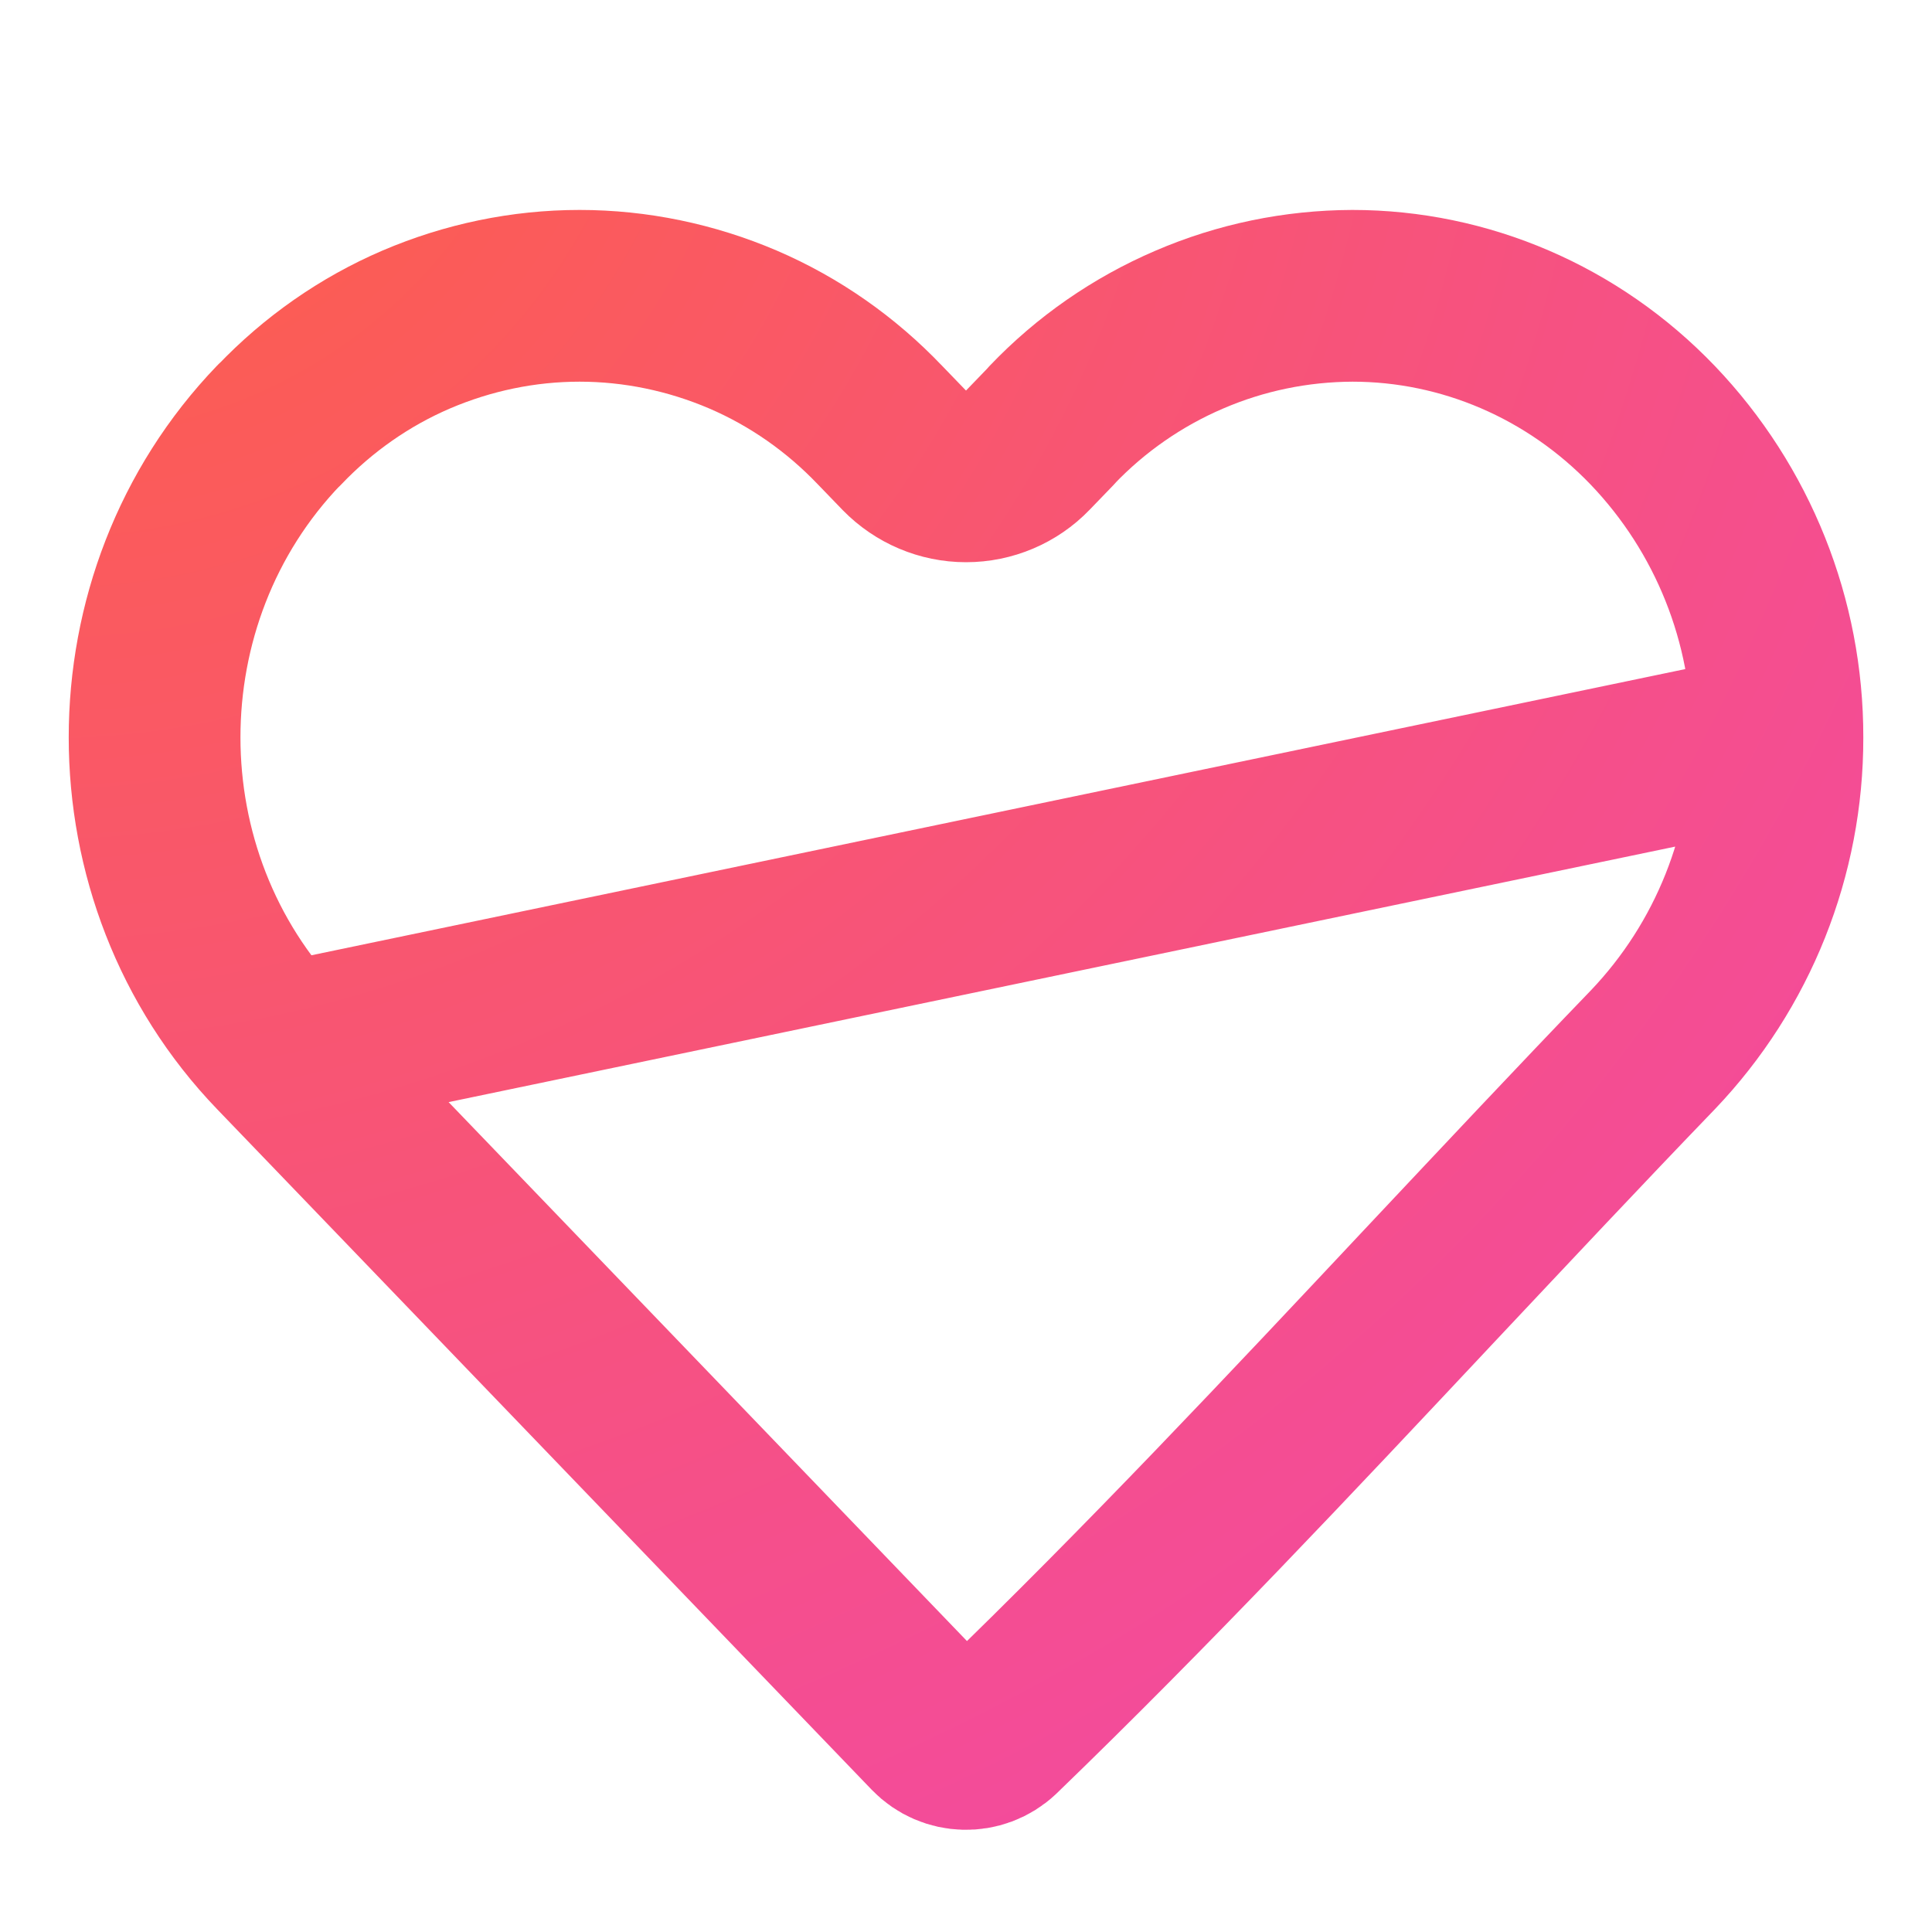
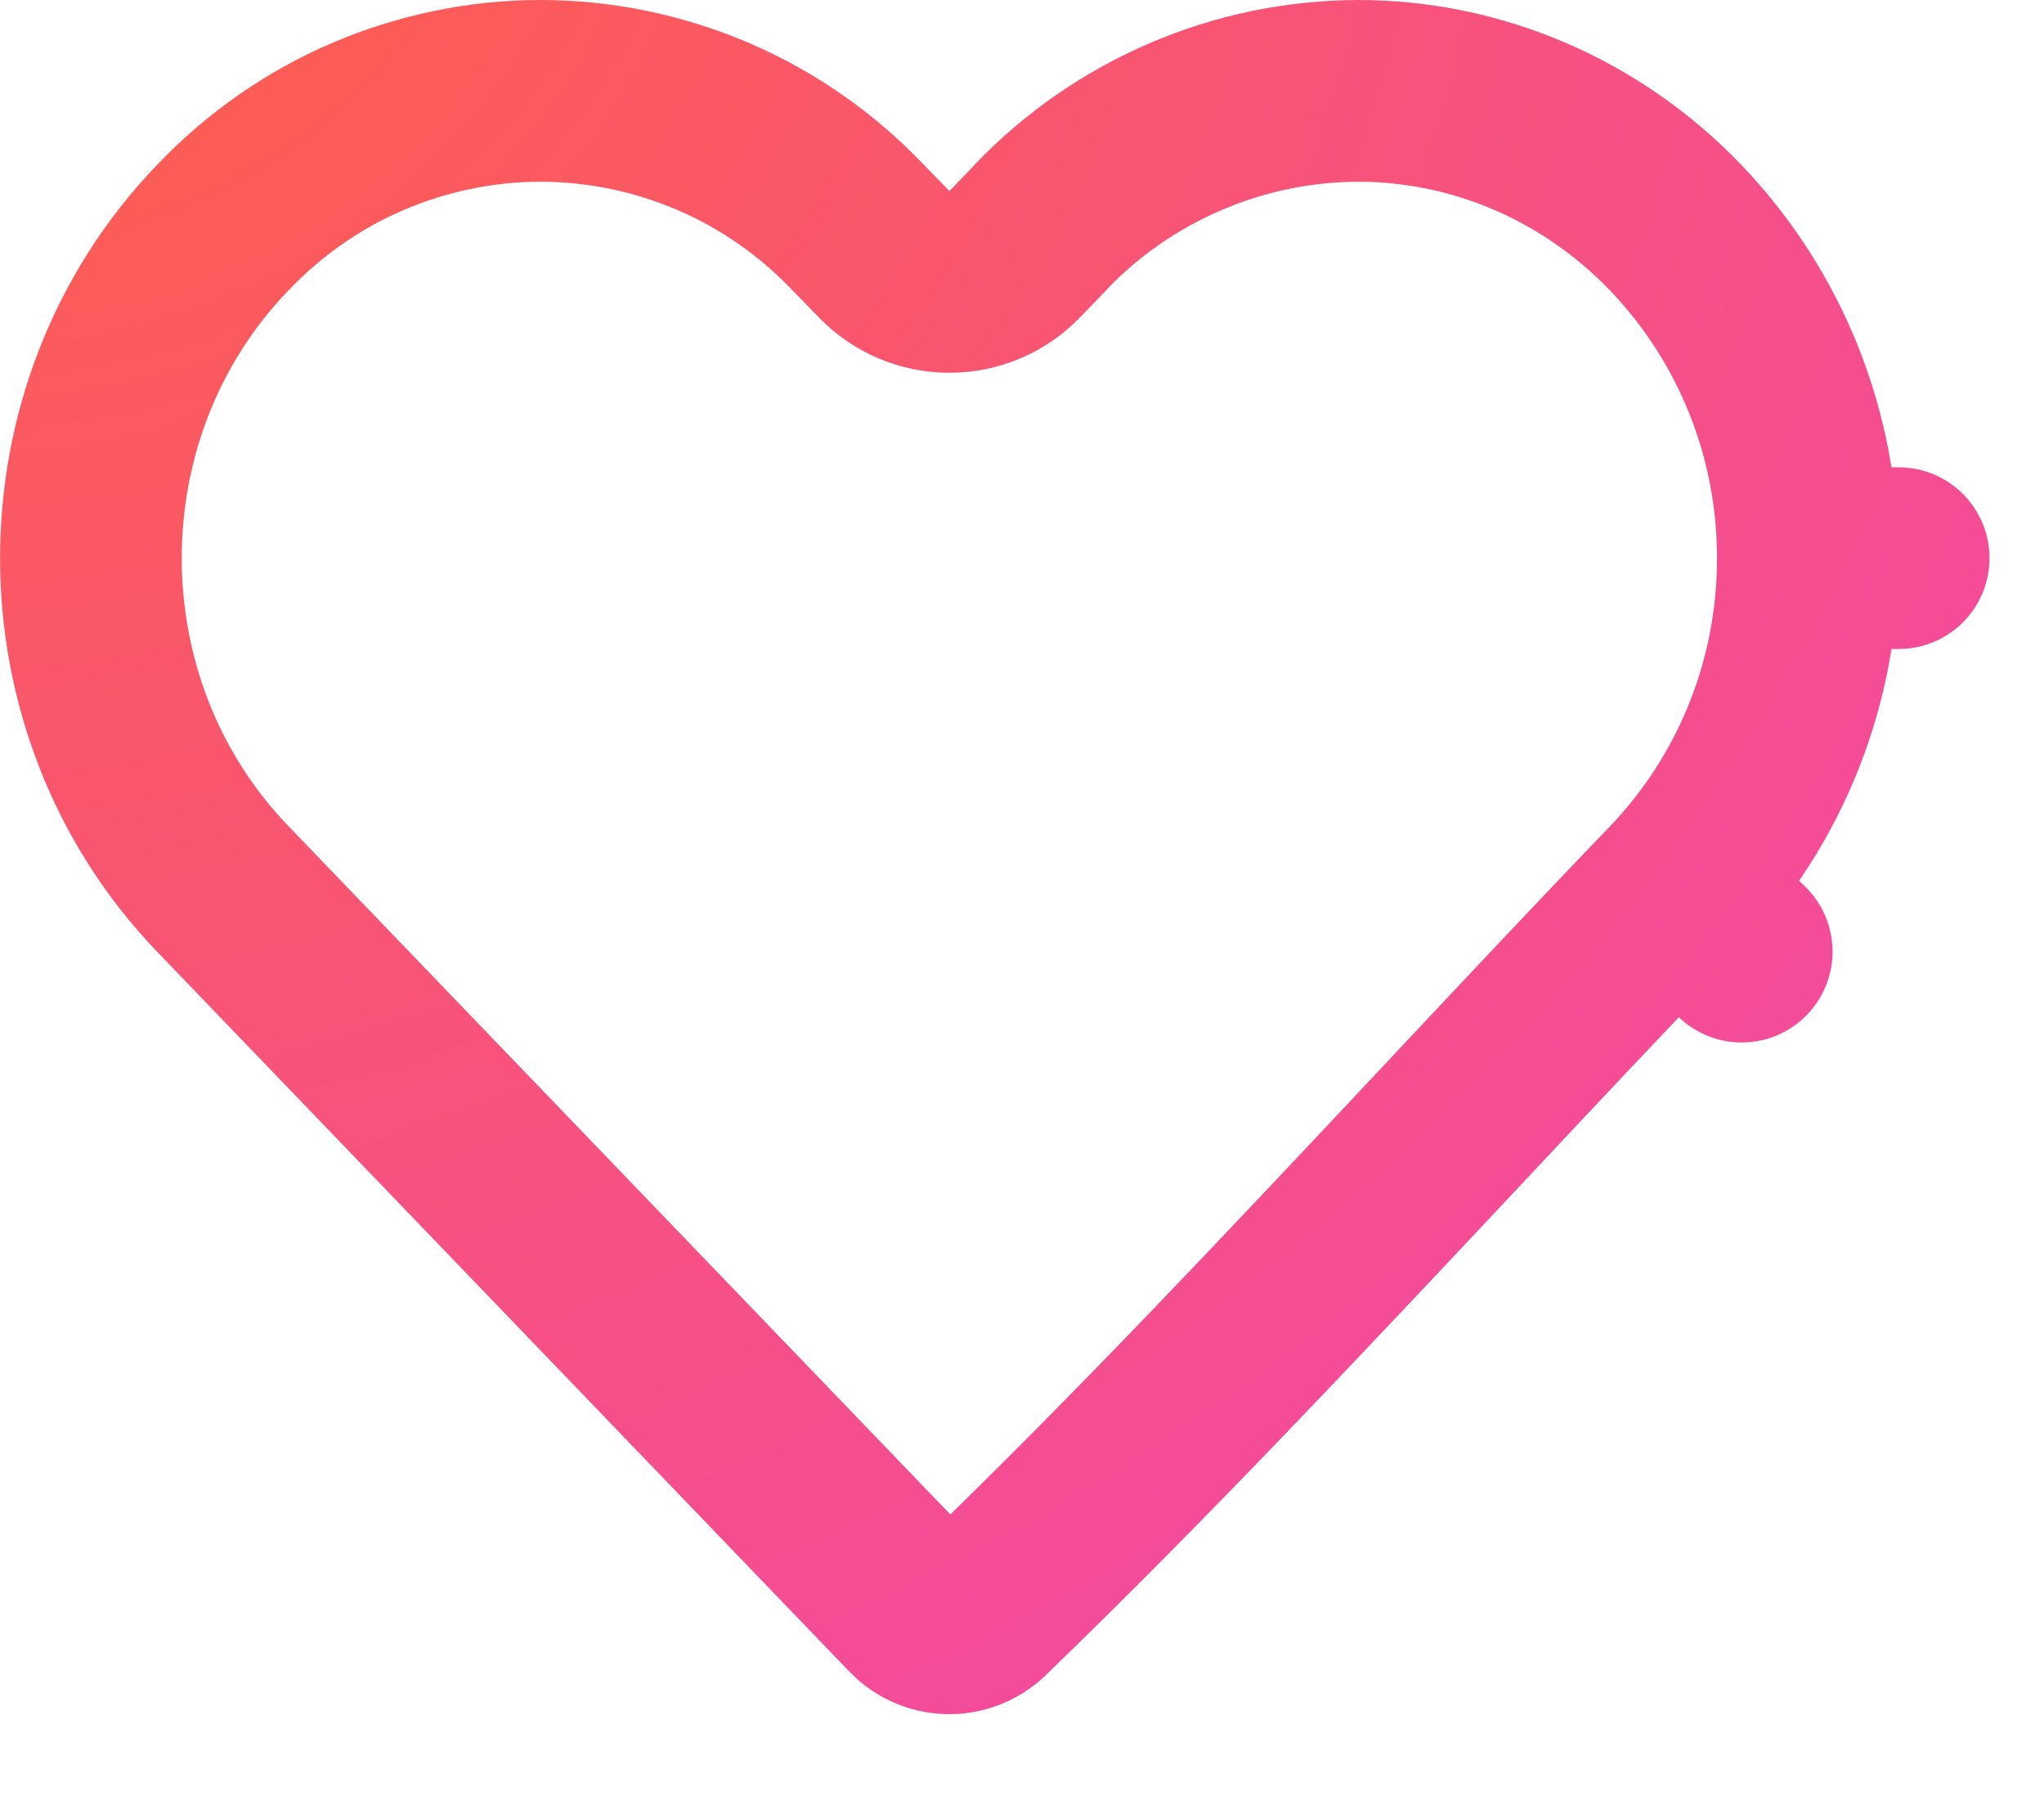
- <svg xmlns="http://www.w3.org/2000/svg" width="9" height="9" viewBox="0 0 9 9" fill="none">
-   <g id="Group">
-     <path id="Vector" d="M8.28 3.436L8.28 3.435C8.281 2.893 8.073 2.372 7.699 1.981C7.328 1.594 6.824 1.378 6.3 1.378C6.038 1.379 5.78 1.432 5.539 1.536C5.299 1.639 5.081 1.79 4.9 1.98L4.899 1.982L4.899 1.982L4.788 2.097C4.713 2.175 4.609 2.219 4.5 2.219C4.392 2.219 4.288 2.175 4.212 2.097L4.101 1.982L4.099 1.98L4.099 1.98C3.918 1.79 3.701 1.638 3.461 1.535C3.22 1.432 2.961 1.378 2.7 1.378C2.438 1.378 2.18 1.432 1.939 1.535C1.699 1.638 1.482 1.79 1.301 1.98L1.299 1.981C0.527 2.784 0.527 4.087 1.3 4.89L8.28 3.436ZM8.28 3.436C8.281 3.978 8.073 4.499 7.7 4.89C7.354 5.249 7.016 5.61 6.679 5.968C6.008 6.683 5.344 7.391 4.644 8.067C4.56 8.146 4.428 8.142 4.349 8.06C4.349 8.06 4.349 8.06 4.349 8.06L1.3 4.89L8.28 3.436Z" stroke="url(#paint0_radial_203_1459)" stroke-width="0.8" stroke-linejoin="round" />
-   </g>
+ <svg xmlns="http://www.w3.org/2000/svg" width="9" height="8" viewBox="0 0 9 8" fill="none">
+   <path d="M7.38 3.912C7.034 4.271 6.696 4.632 6.36 4.99C5.688 5.705 5.024 6.413 4.324 7.089C4.24 7.168 4.108 7.164 4.029 7.082L0.98 3.912C0.98 3.912 0.98 3.912 0.98 3.912C0.207 3.108 0.207 1.806 0.98 1.003L0.981 1.002C1.162 0.812 1.379 0.66 1.619 0.557C1.86 0.454 2.119 0.4 2.38 0.4C2.642 0.4 2.9 0.454 3.141 0.557C3.381 0.66 3.598 0.812 3.779 1.002L3.779 1.002L3.781 1.004L3.893 1.119C3.968 1.197 4.072 1.241 4.18 1.241C4.289 1.241 4.393 1.197 4.468 1.119L4.579 1.004L4.579 1.004L4.58 1.002C4.761 0.812 4.979 0.661 5.219 0.558C5.46 0.454 5.718 0.401 5.98 0.4C6.504 0.4 7.008 0.616 7.379 1.003C7.753 1.394 7.961 1.915 7.96 2.457L8.36 2.457L7.96 2.458C7.961 3 7.753 3.521 7.38 3.912ZM7.38 3.912C7.38 3.912 7.38 3.912 7.38 3.912L7.669 4.189L7.379 3.913C7.38 3.912 7.38 3.912 7.38 3.912Z" stroke="url(#paint0_radial_343_7646)" stroke-width="0.8" stroke-linejoin="round" />
  <defs>
-     <radialGradient id="paint0_radial_203_1459" cx="0" cy="0" r="1" gradientUnits="userSpaceOnUse" gradientTransform="translate(0.319947 -0.250376) rotate(51.6159) scale(11.1936 11.5154)">
+     <radialGradient id="paint0_radial_343_7646" cx="0" cy="0" r="1" gradientUnits="userSpaceOnUse" gradientTransform="translate(6.62484e-07 -1.2284) rotate(51.6159) scale(11.1936 11.5154)">
      <stop offset="0.047" stop-color="#FD5F4A" />
      <stop offset="0.983" stop-color="#F249A4" />
    </radialGradient>
  </defs>
</svg>
